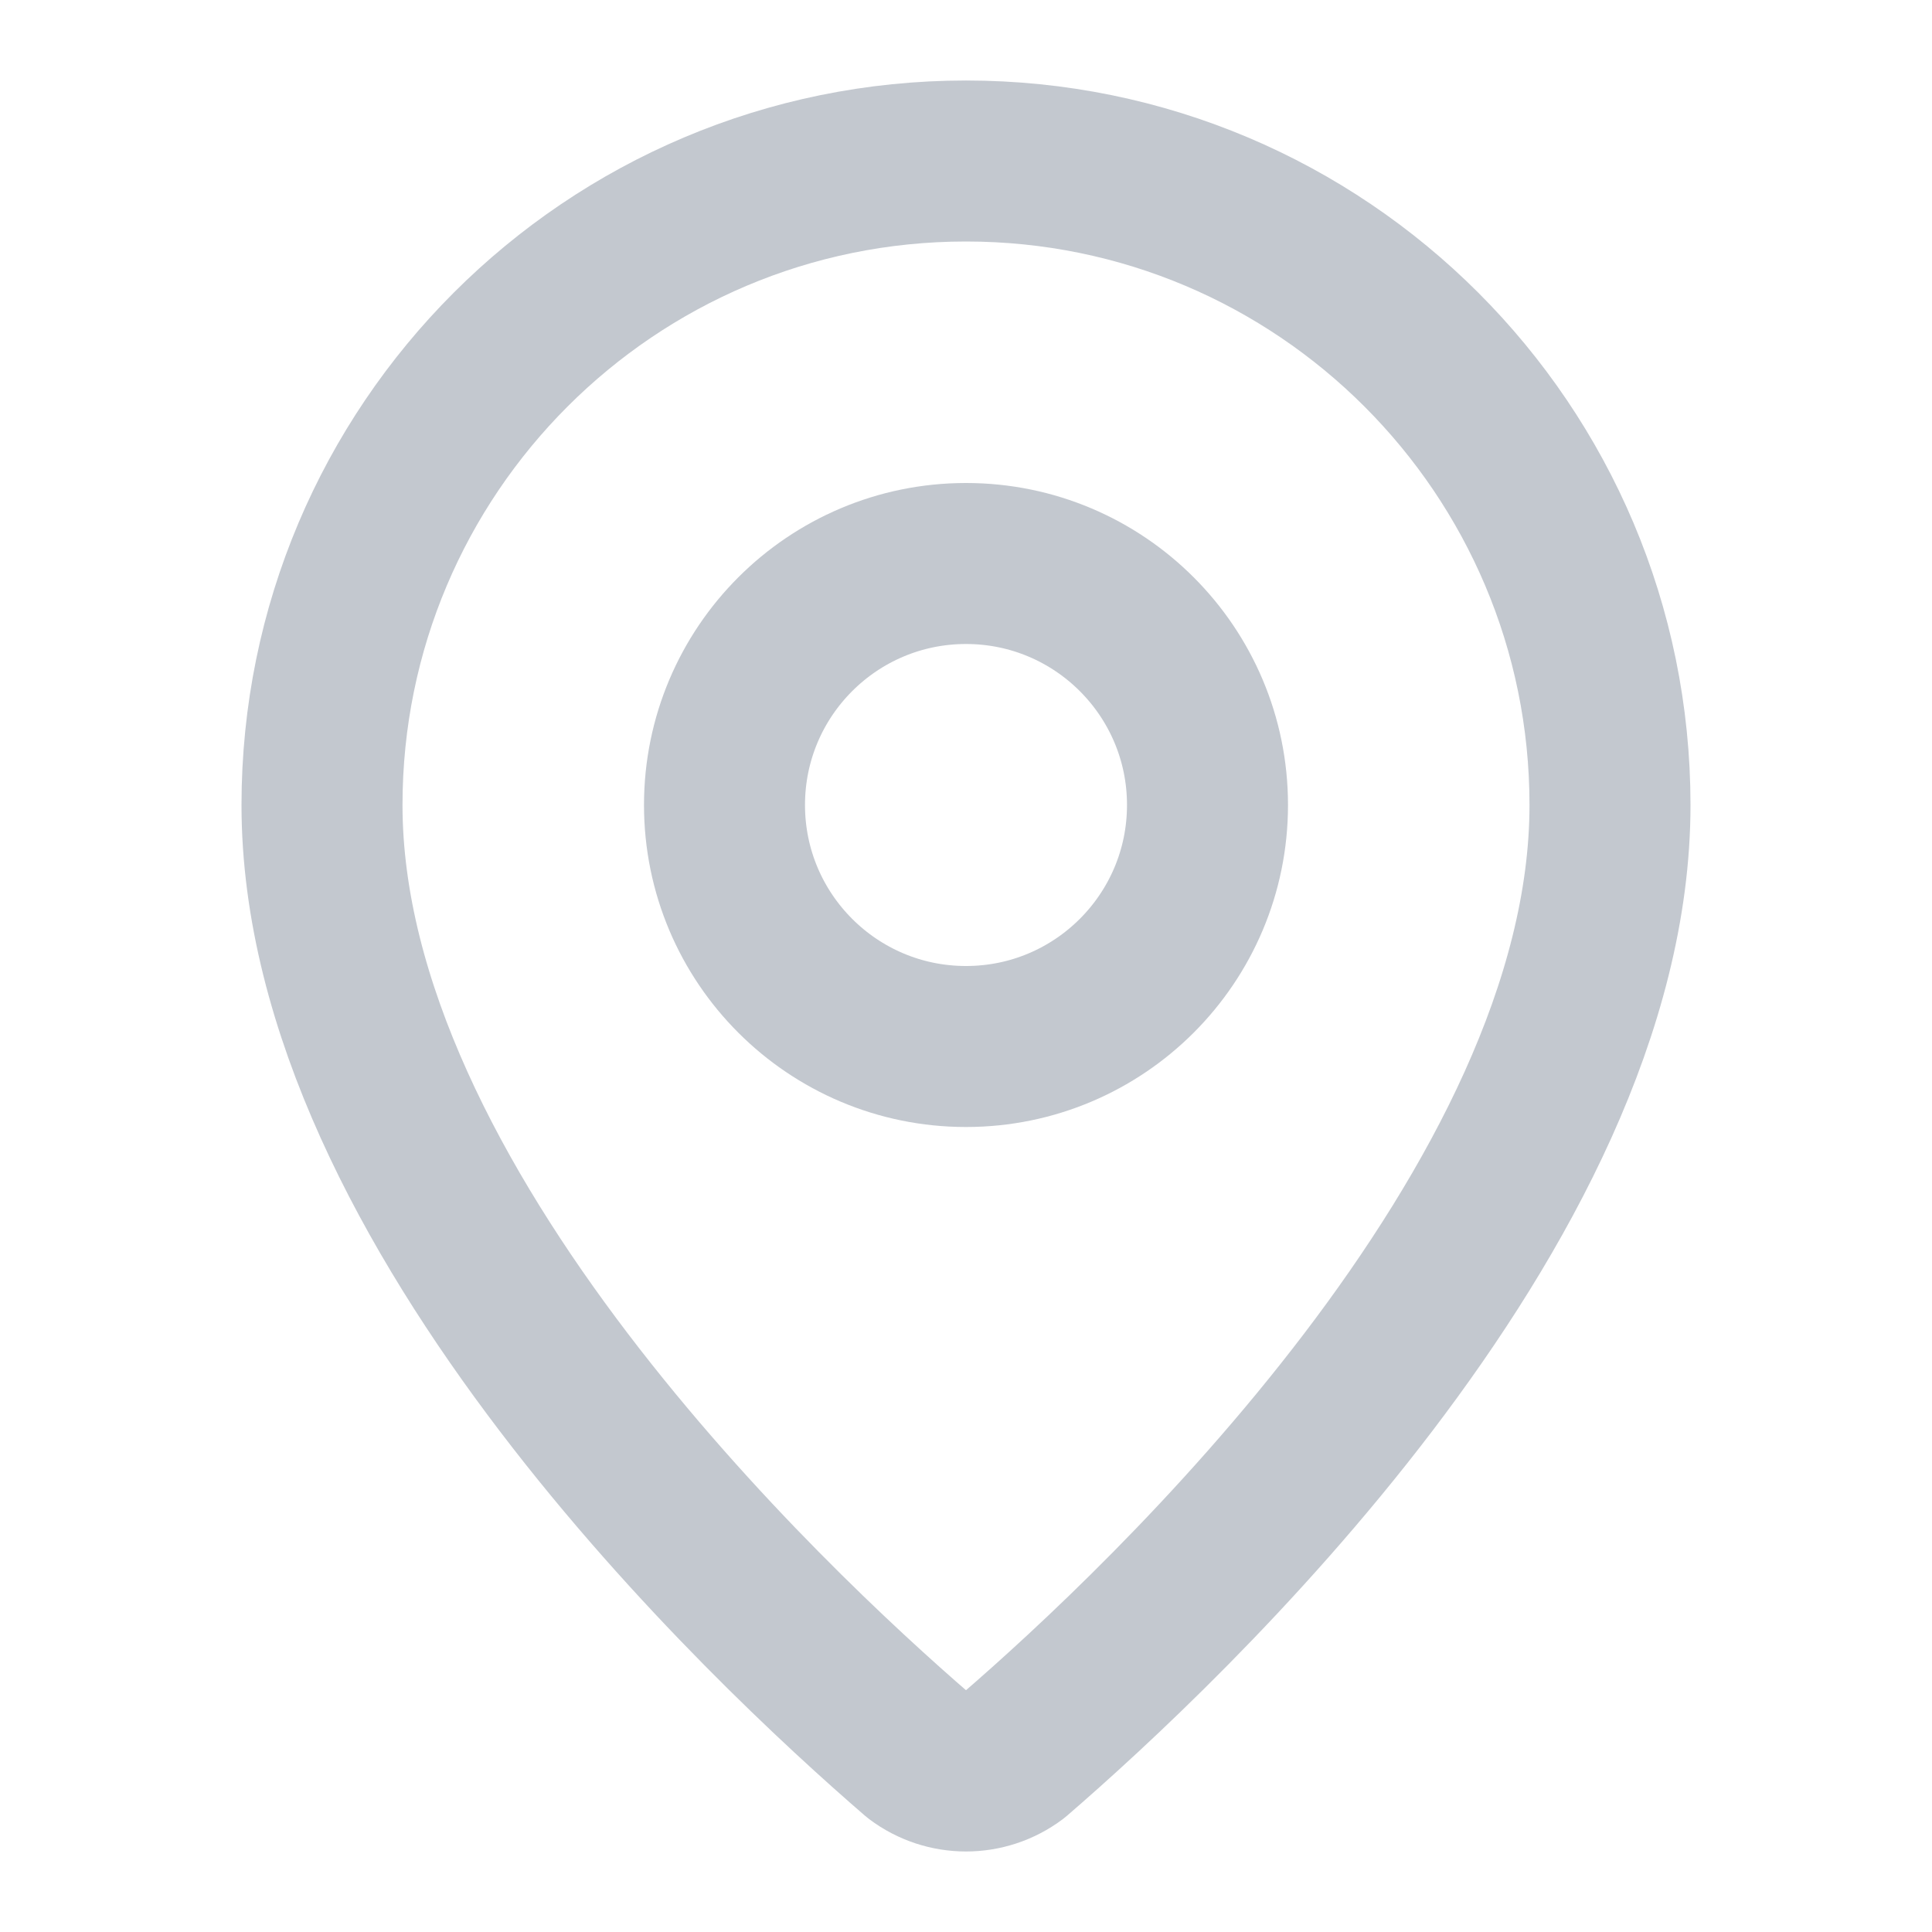
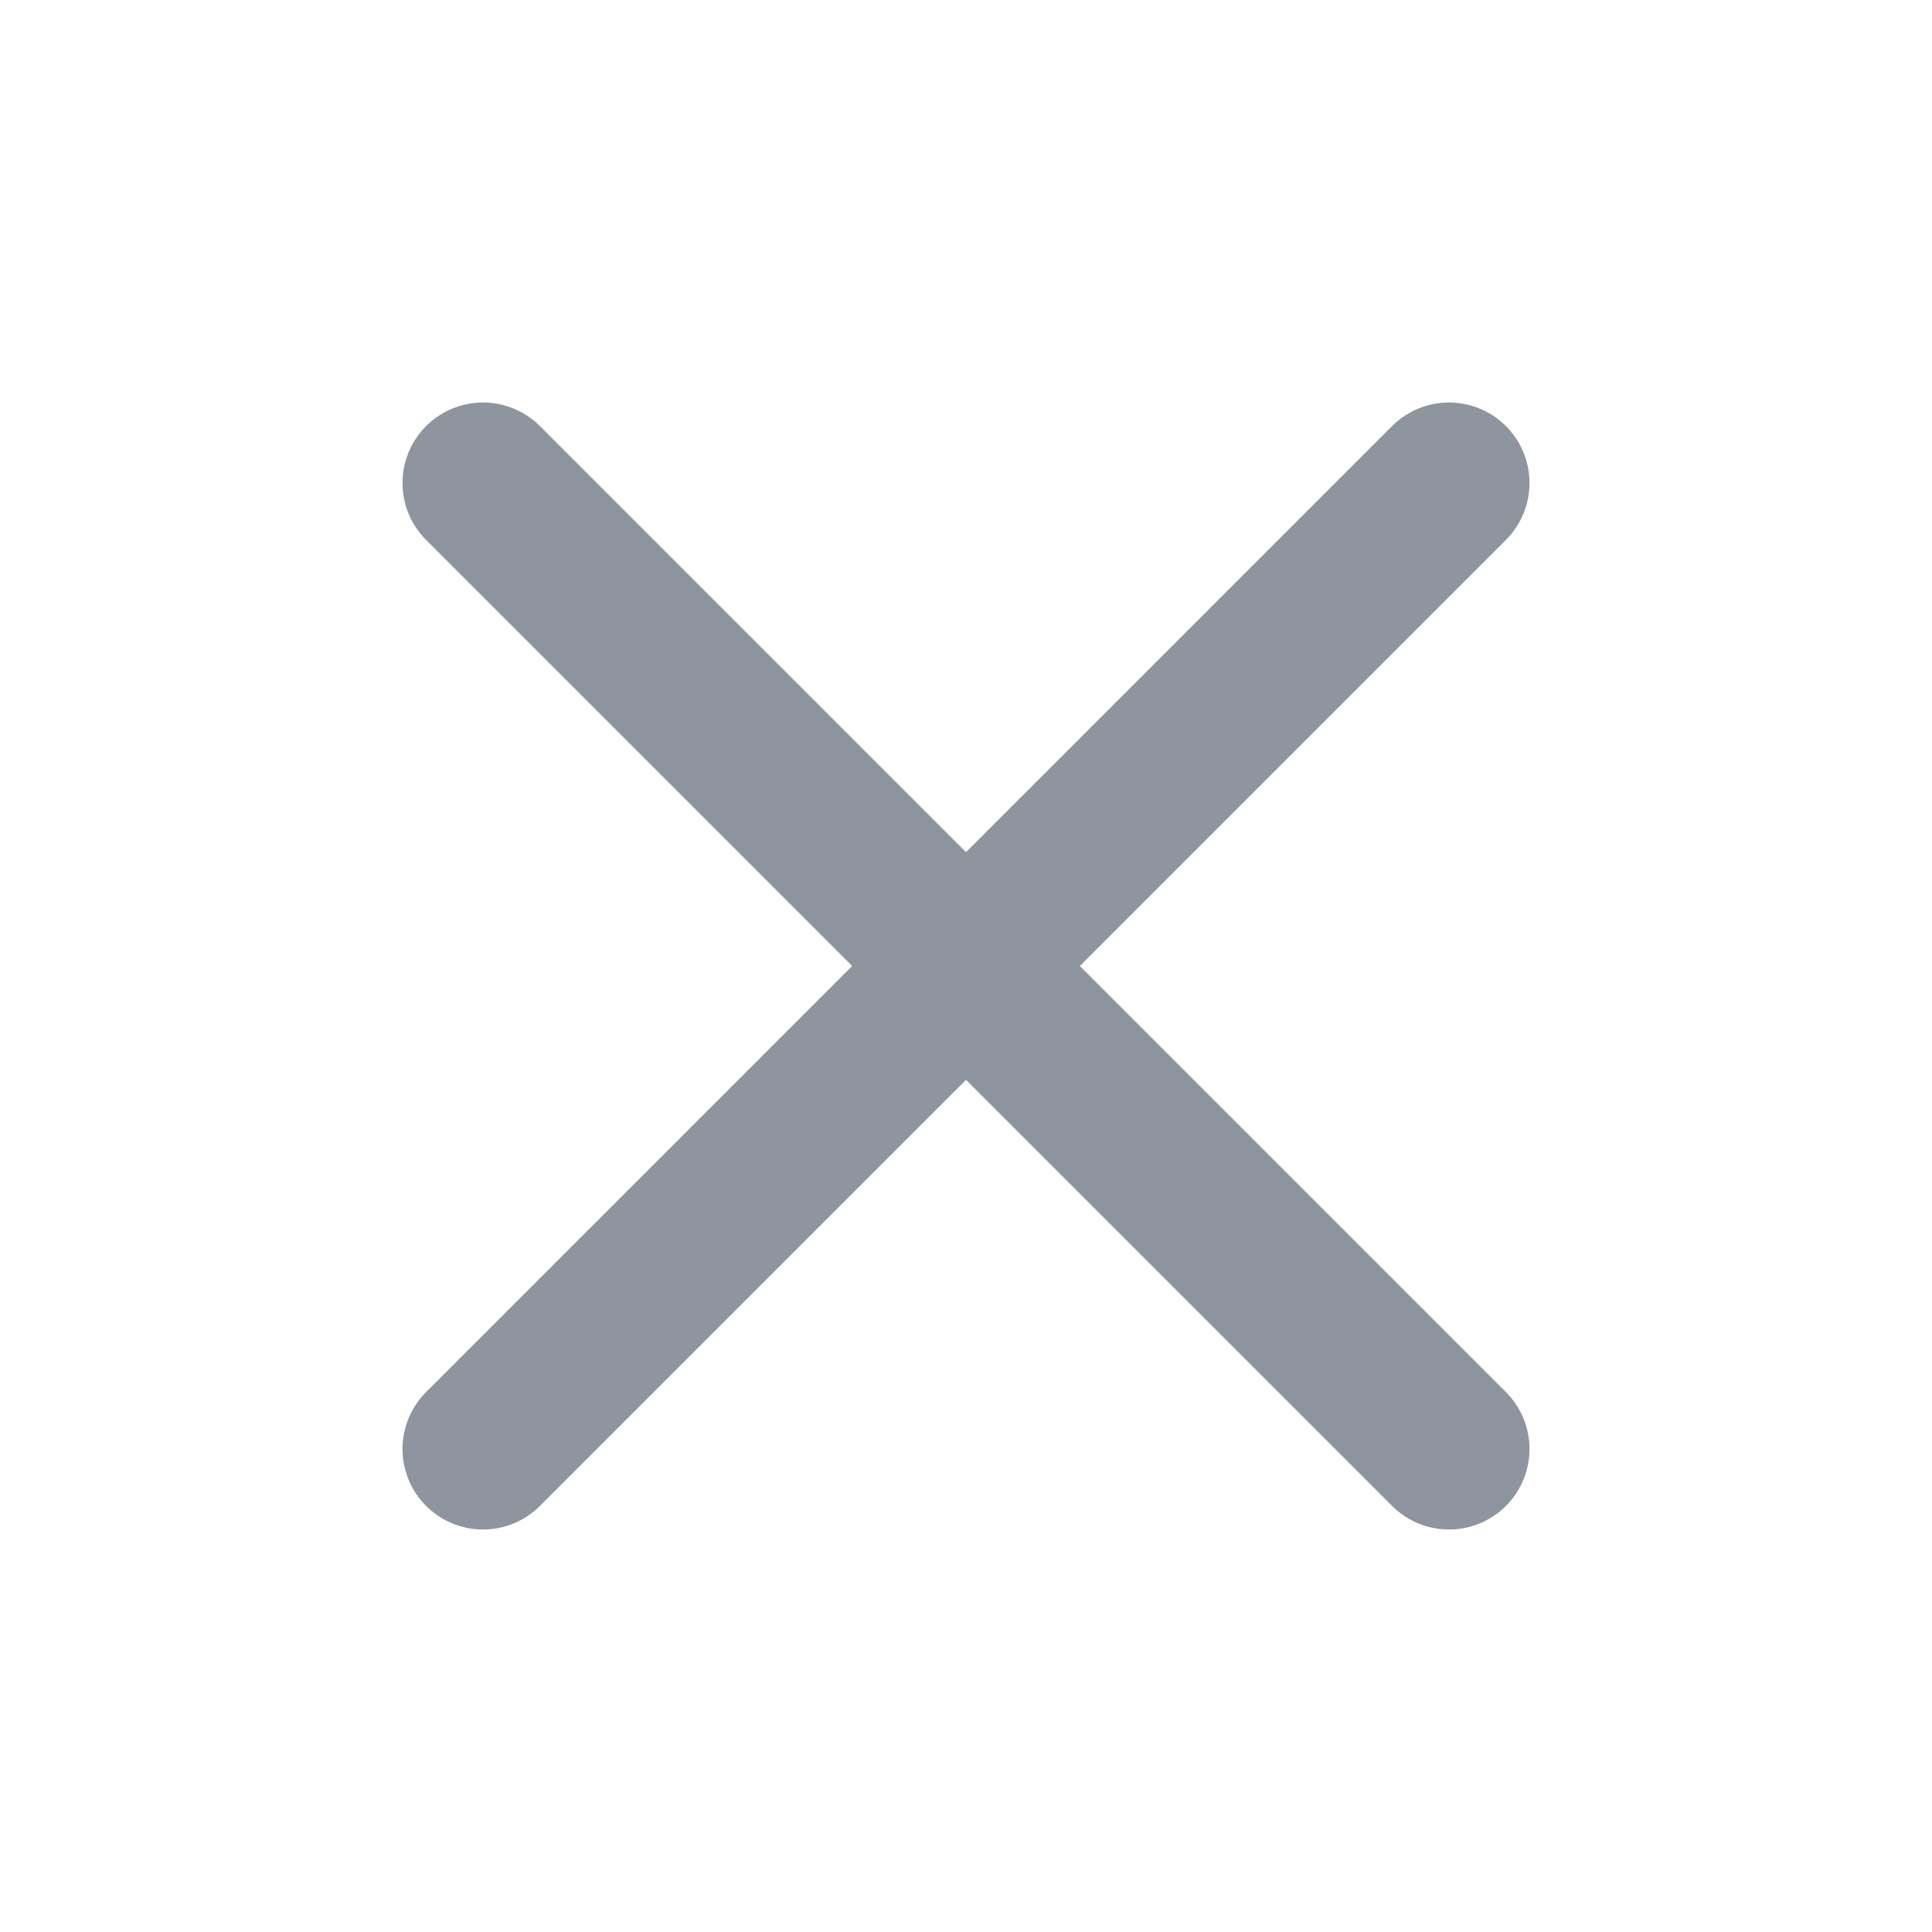
- <svg xmlns="http://www.w3.org/2000/svg" class="lucide lucide-map-pin" width="24" height="24" viewBox="0 0 24 24" fill="none" stroke="#C3C8CF" stroke-width="2" stroke-linecap="round" stroke-linejoin="round">
-   <path d="M20 10c0 4.993-5.539 10.193-7.399 11.799a1 1 0 0 1-1.202 0C9.539 20.193 4 14.993 4 10a8 8 0 0 1 16 0" />
-   <circle cx="12" cy="10" r="3" />
+ <svg xmlns="http://www.w3.org/2000/svg" class="lucide lucide-x" width="24" height="24" viewBox="0 0 24 24" fill="none" stroke="#8E959F" stroke-width="2" stroke-linecap="round" stroke-linejoin="round">
+   <path d="M18 6 6 18" />
+   <path d="m6 6 12 12" />
</svg>
